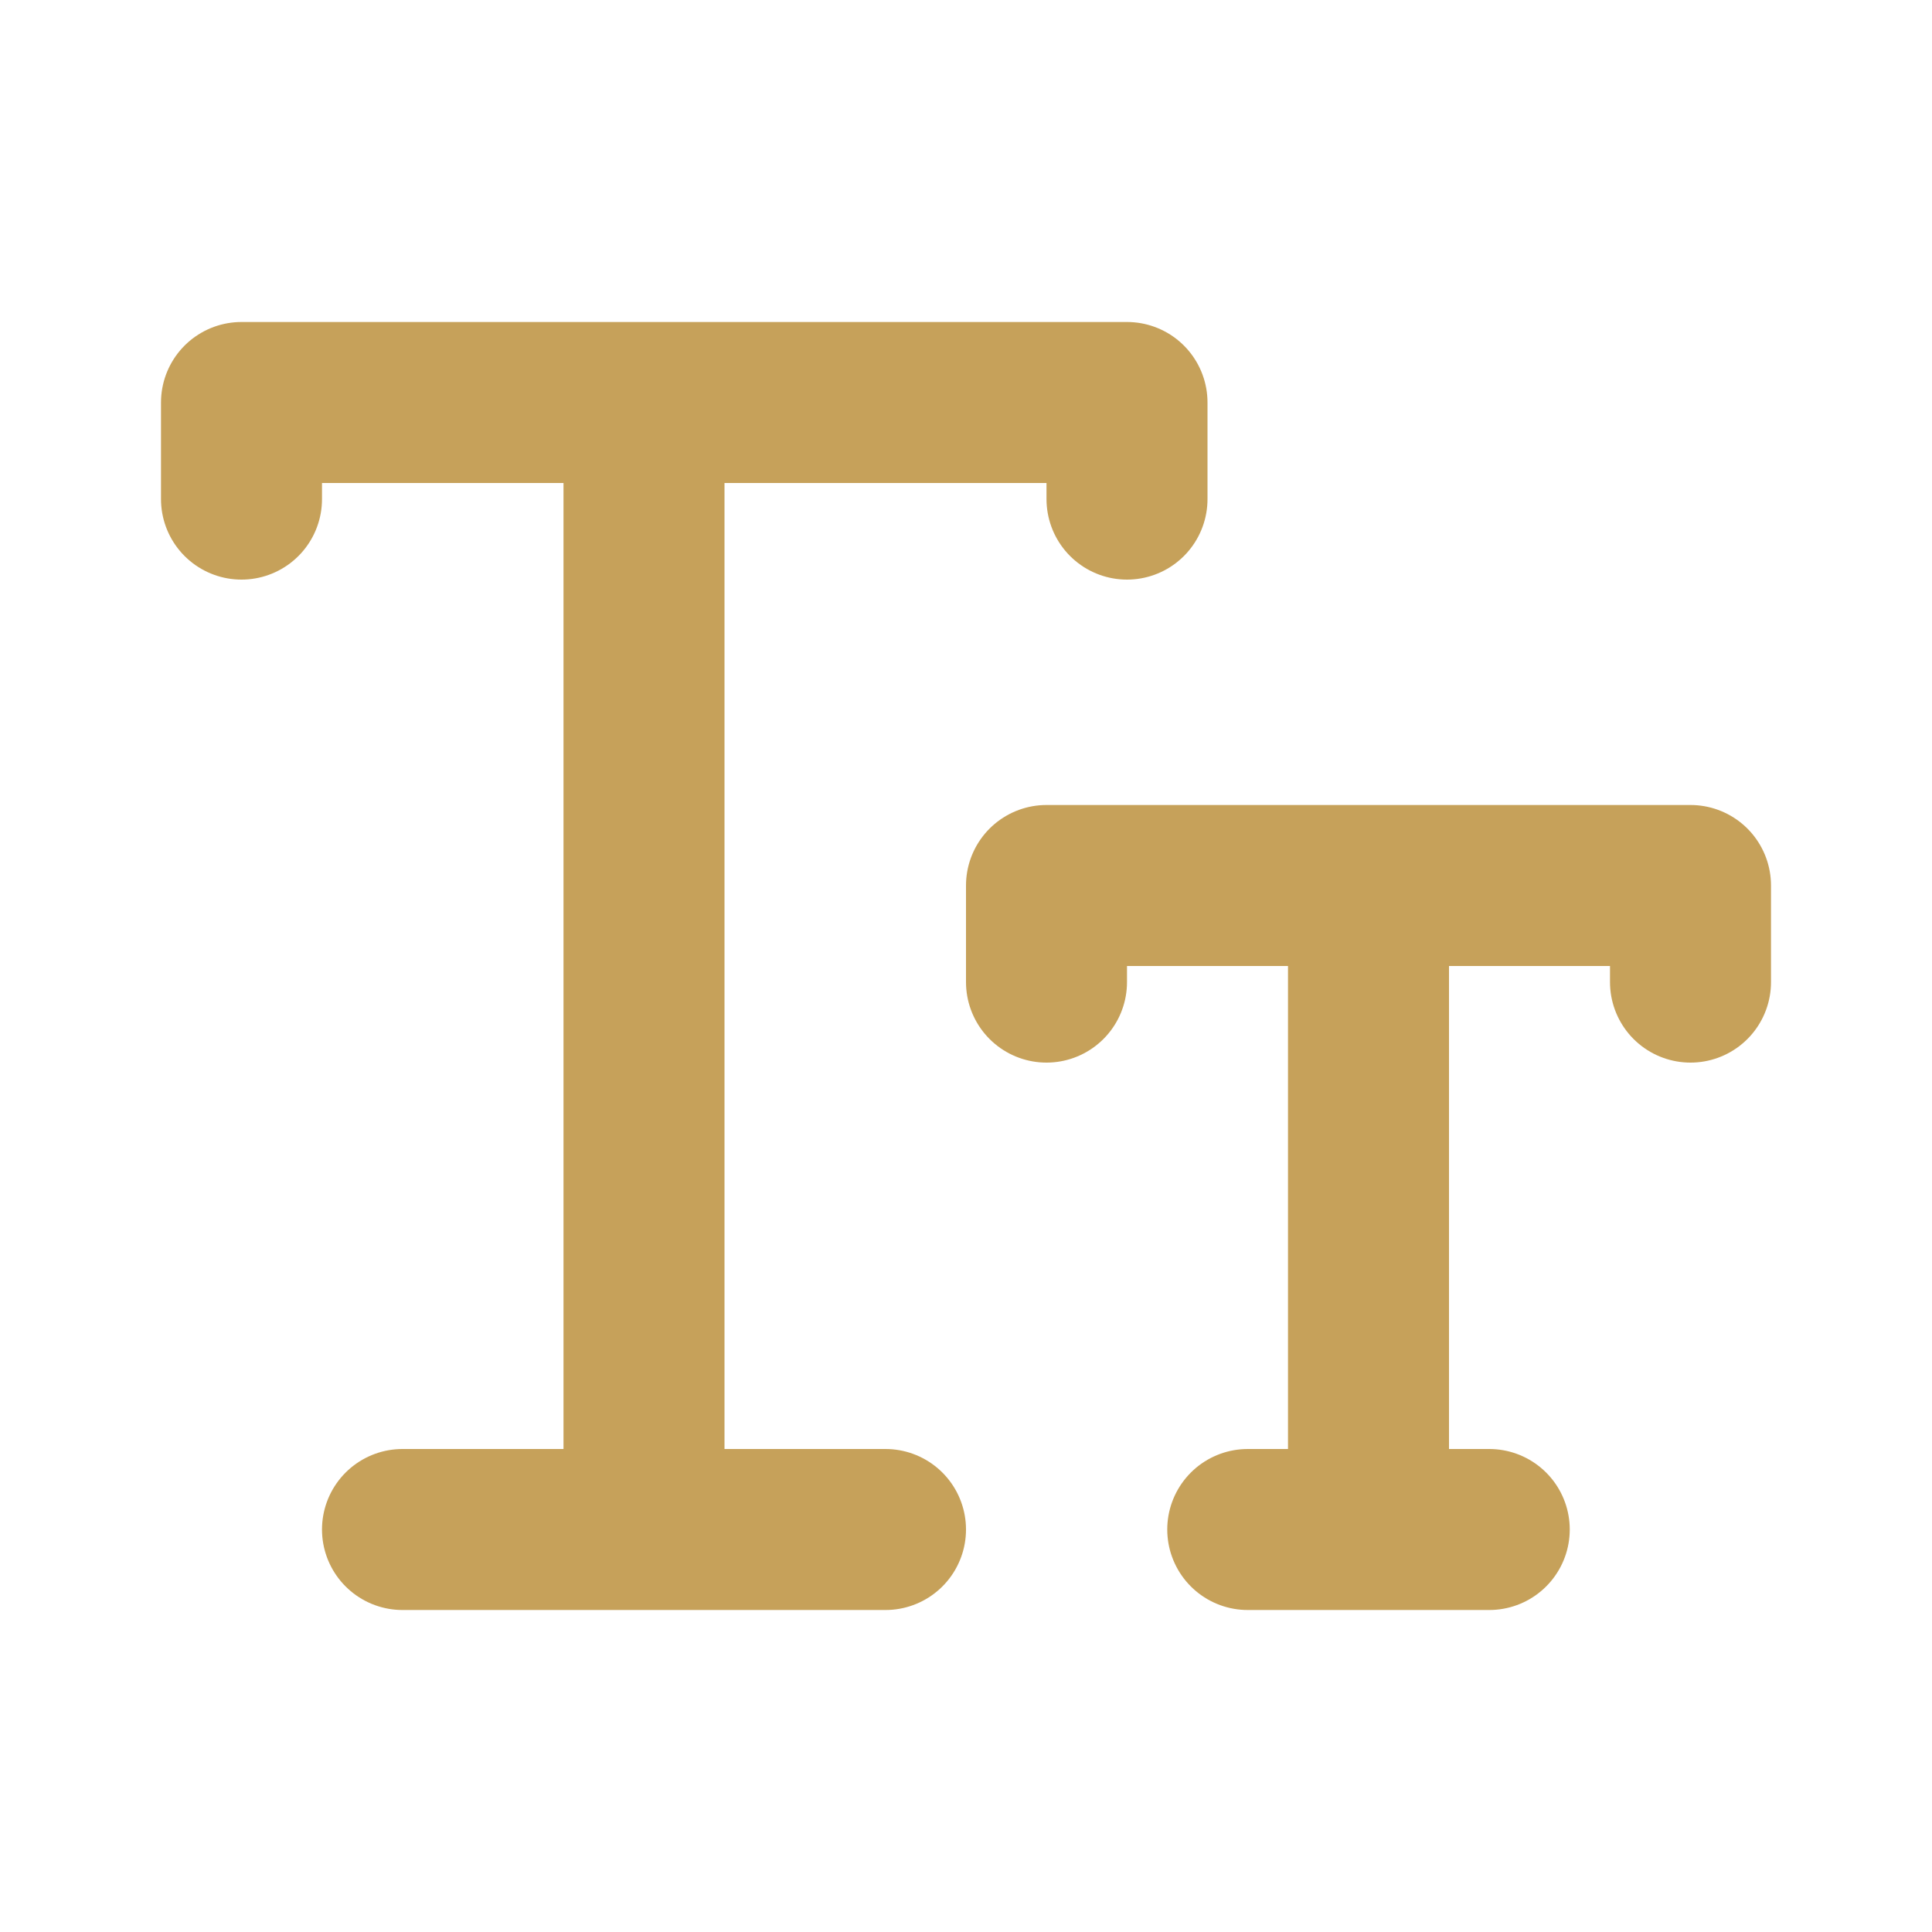
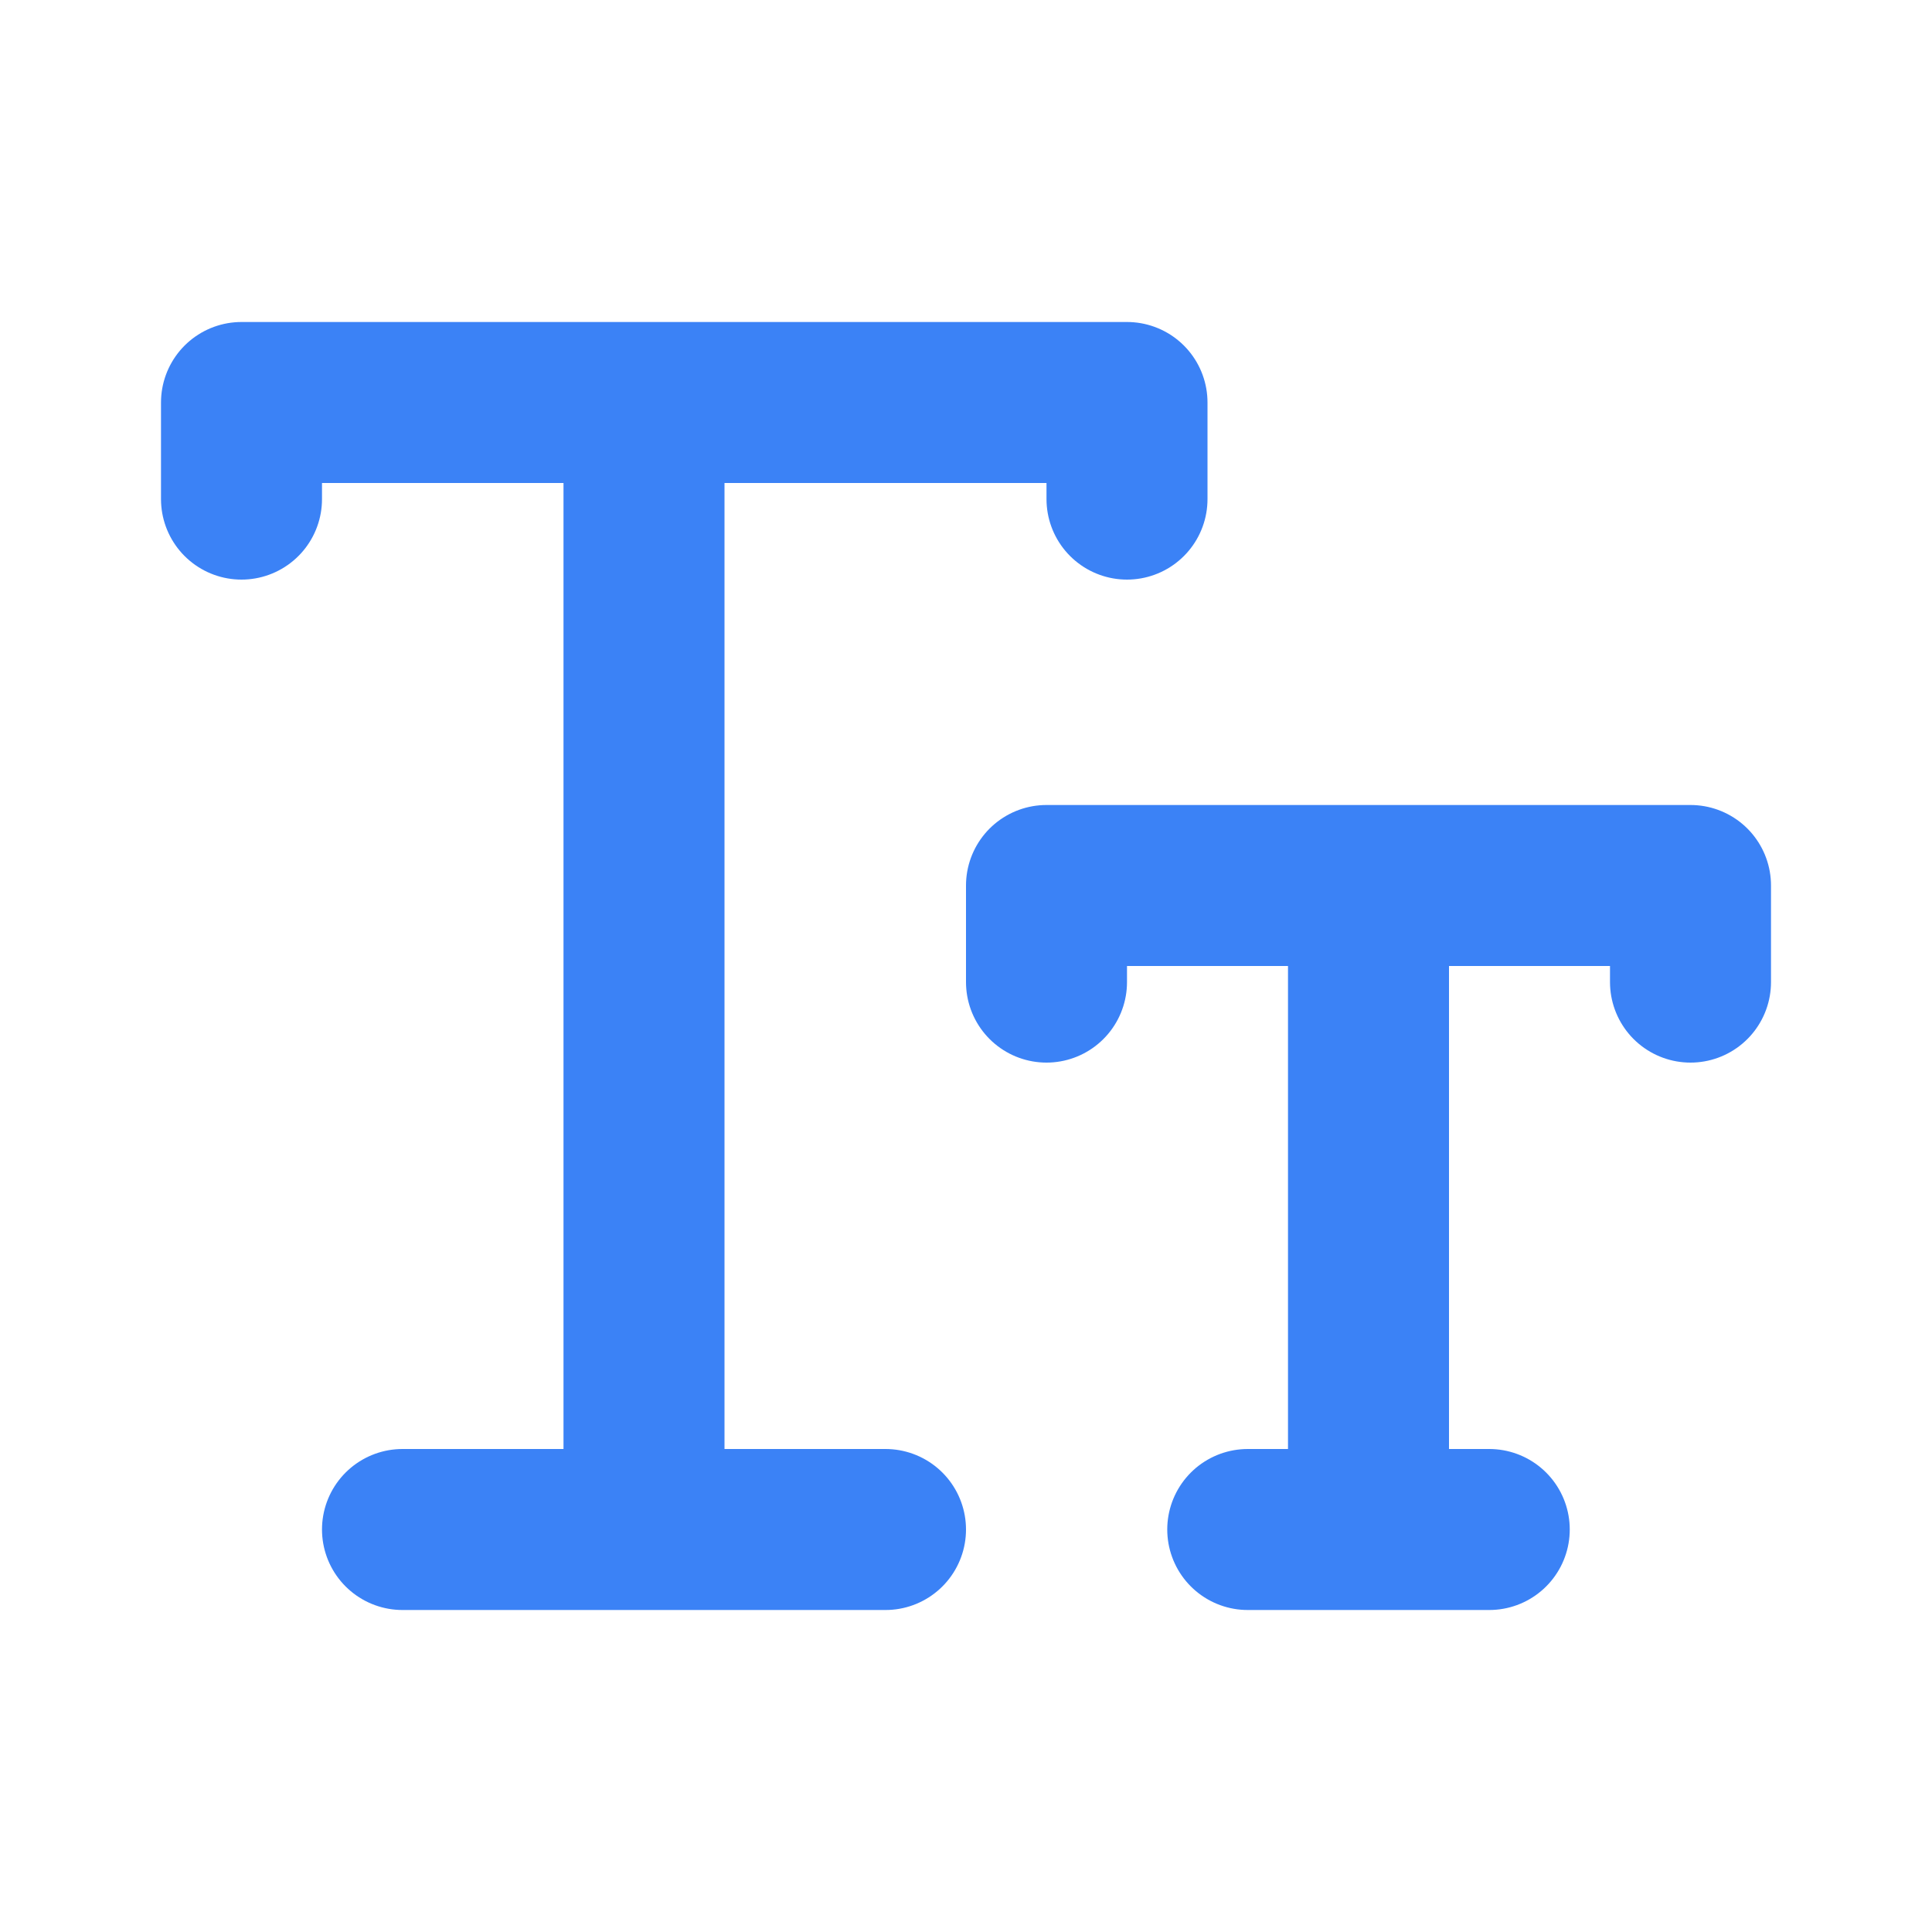
<svg xmlns="http://www.w3.org/2000/svg" width="50" height="50" viewBox="0 0 24 24" fill="none">
-   <path d="M3 6.2V5H14V6.2M8 5V19M5 19H11M13 12.2V11H21V12.2M17 11L17 19M15.5 19H18.5" stroke="#C6A15A" stroke-width="2" stroke-linecap="round" stroke-linejoin="round" />
+   <path d="M3 6.2V5H14V6.2M8 5V19M5 19H11M13 12.2V11H21V12.2M17 11L17 19M15.5 19H18.5" stroke="#3b82f6" stroke-width="2" stroke-linecap="round" stroke-linejoin="round" />
</svg>
